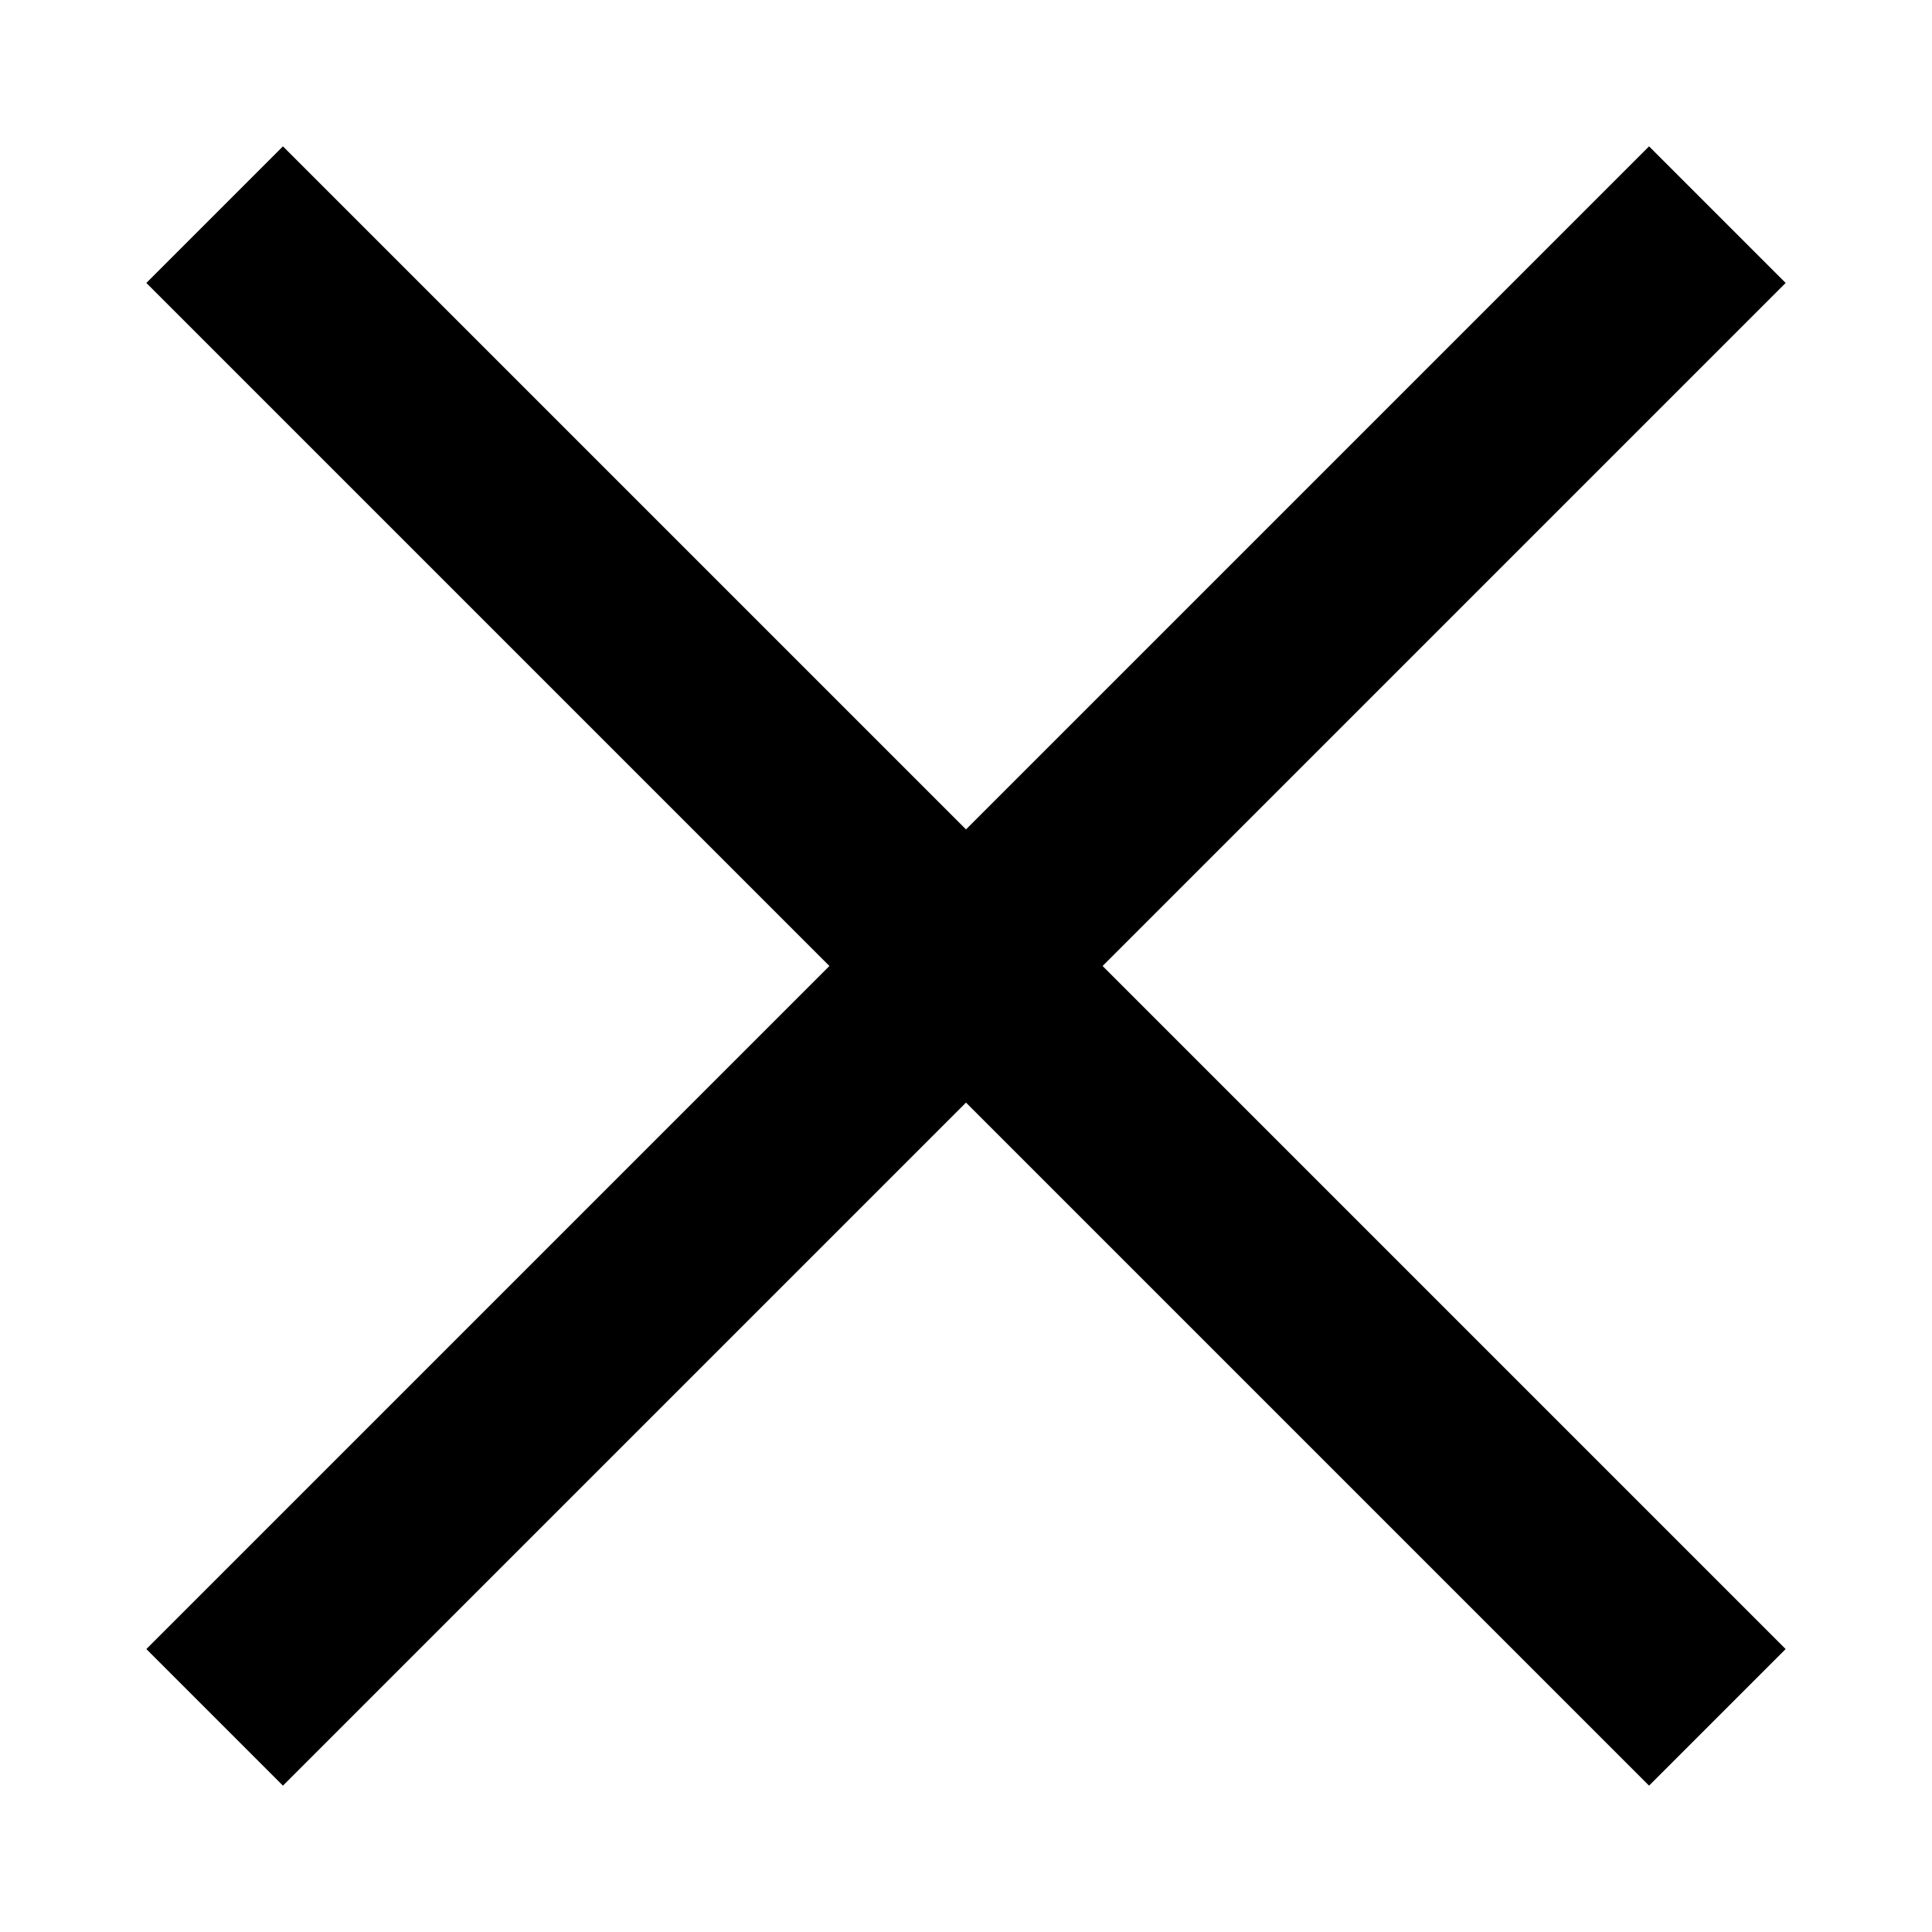
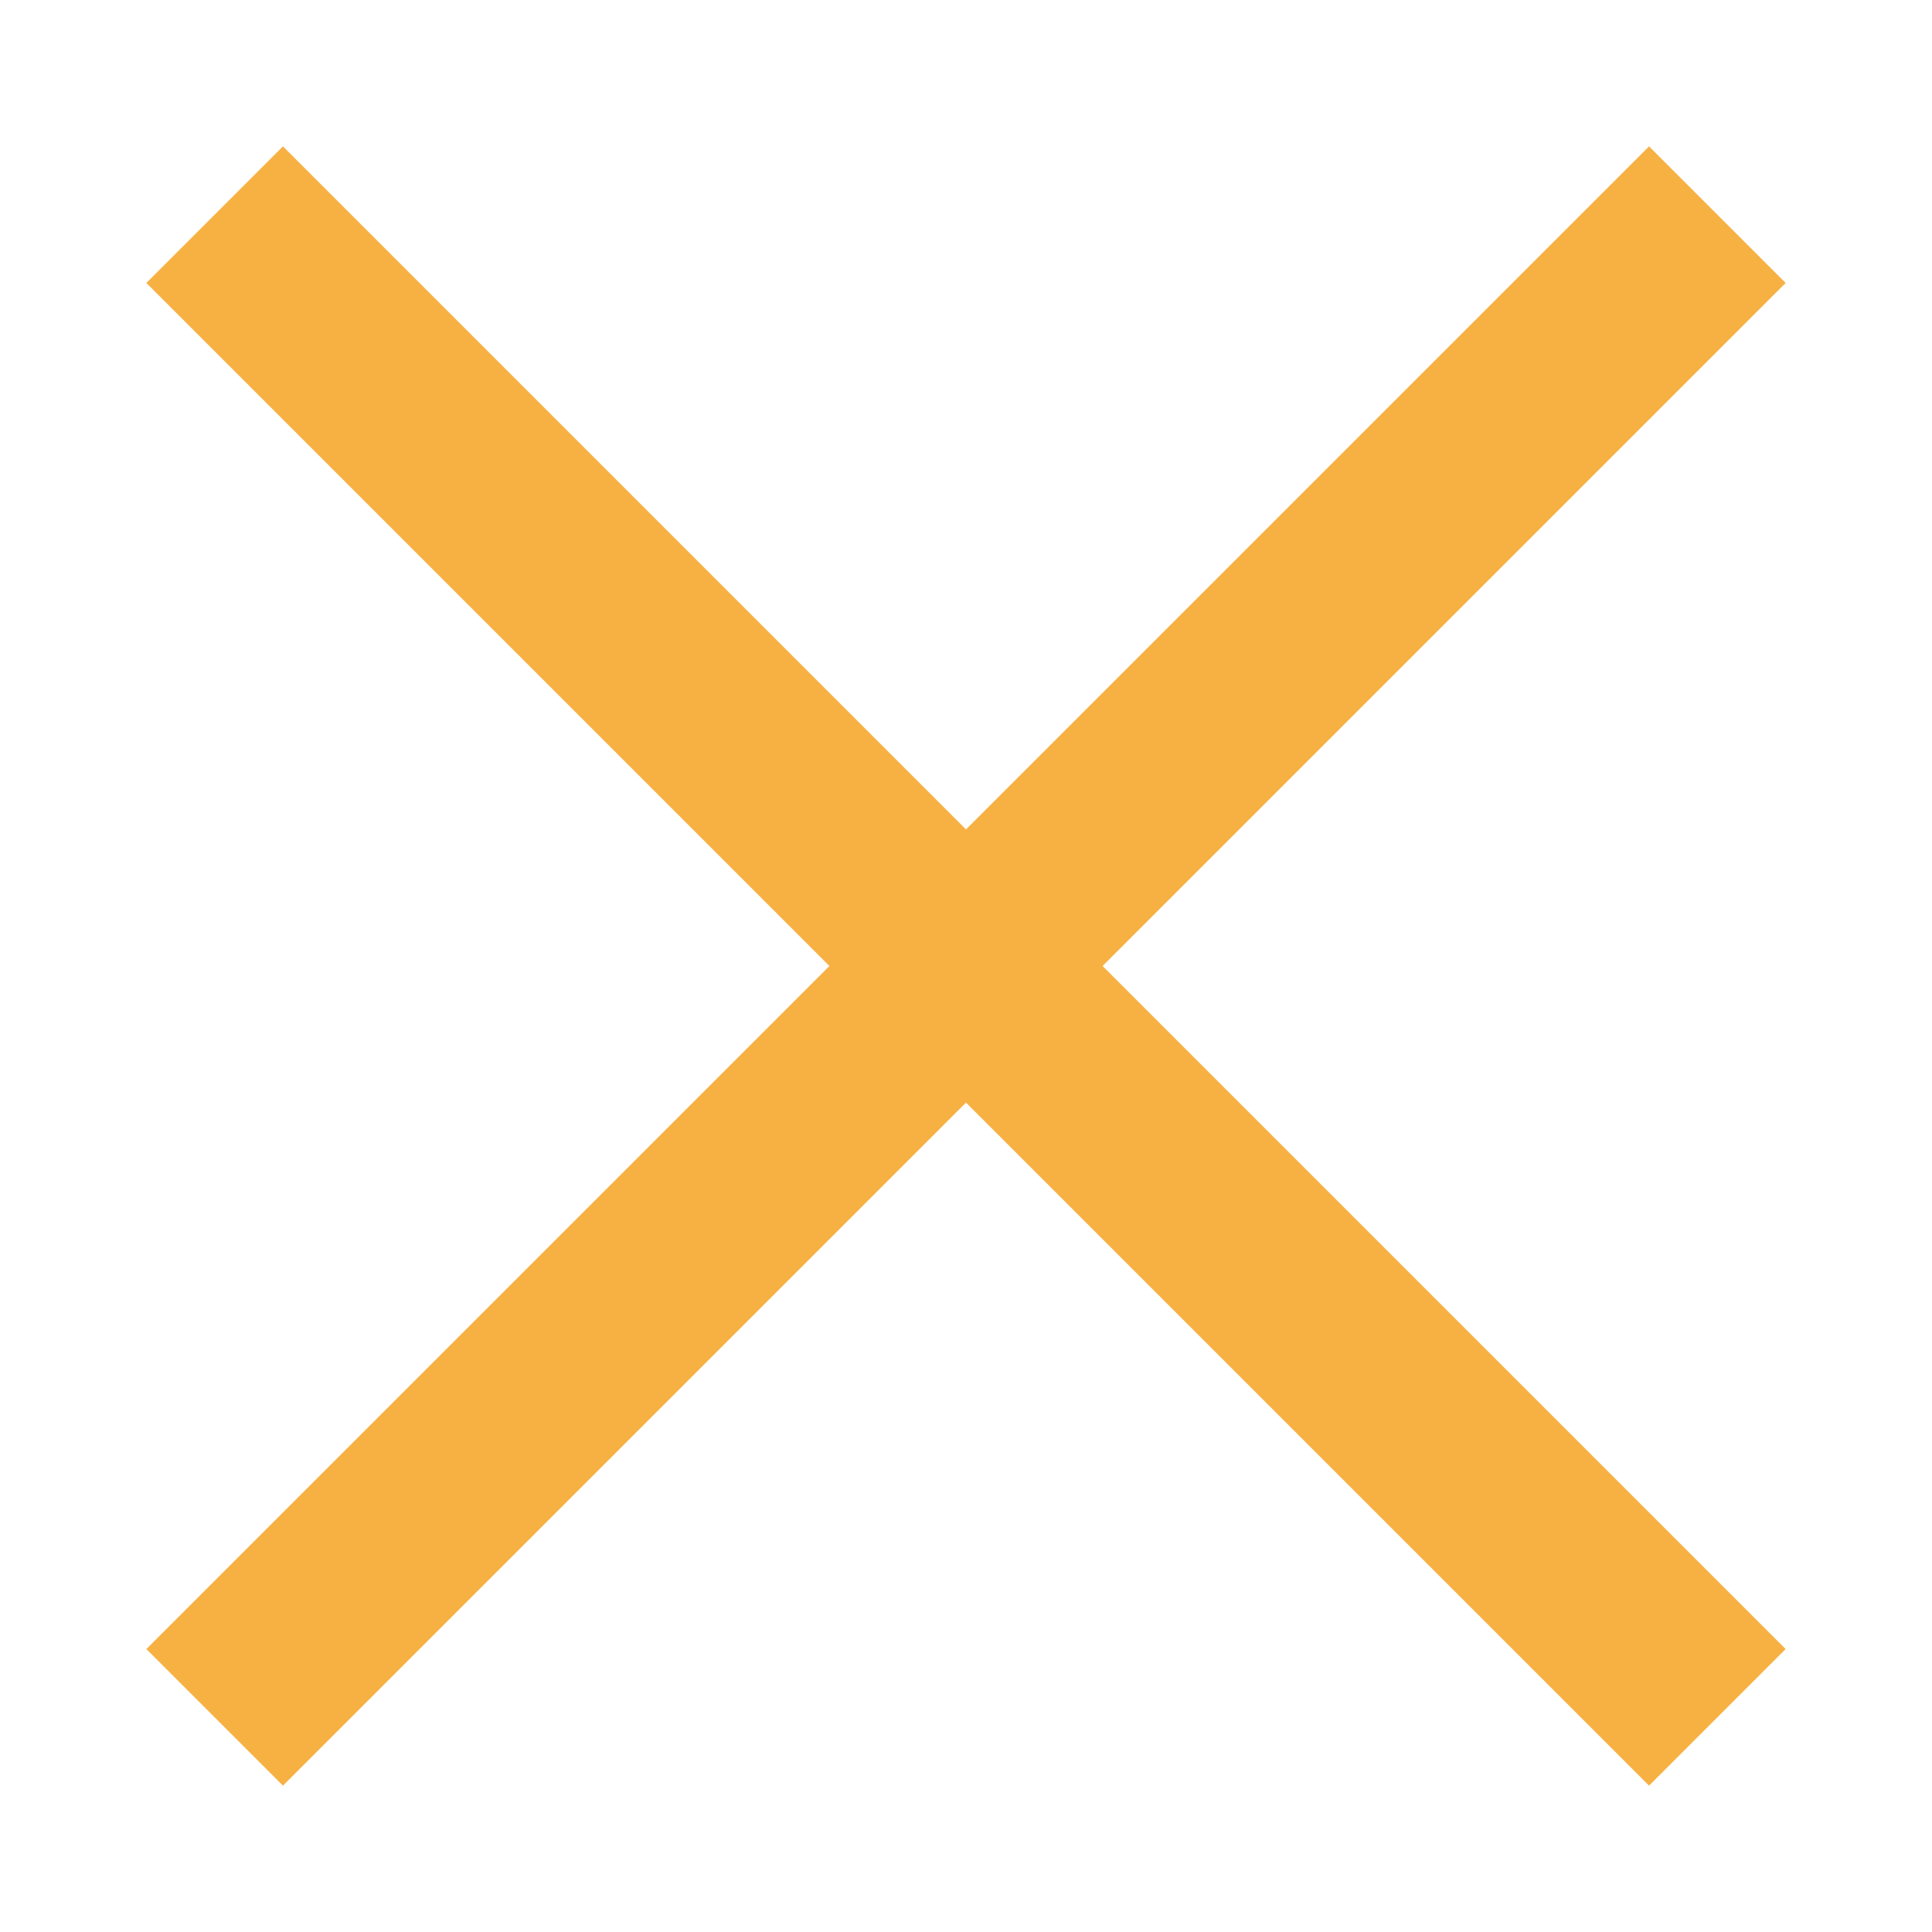
- <svg xmlns="http://www.w3.org/2000/svg" viewBox="0 0 20 20">
-   <path d="M10 8.586L2.929 1.515 1.515 2.929 8.586 10l-7.071 7.071 1.414 1.414L10 11.414l7.071 7.071 1.414-1.414L11.414 10l7.071-7.071-1.414-1.414L10 8.586z" />
+ <svg xmlns="http://www.w3.org/2000/svg" width="100%" height="100%" viewBox="0 0 20 20" version="1.1" xml:space="preserve" style="fill-rule:evenodd;clip-rule:evenodd;stroke-linejoin:round;stroke-miterlimit:2;">
+   <path d="M10,8.586L2.929,1.515L1.515,2.929L8.586,10L1.515,17.071L2.929,18.485L10,11.414L17.071,18.485L18.485,17.071L11.414,10L18.485,2.929L17.071,1.515L10,8.586Z" style="fill:rgb(247,177,67);fill-rule:nonzero;" />
</svg>
